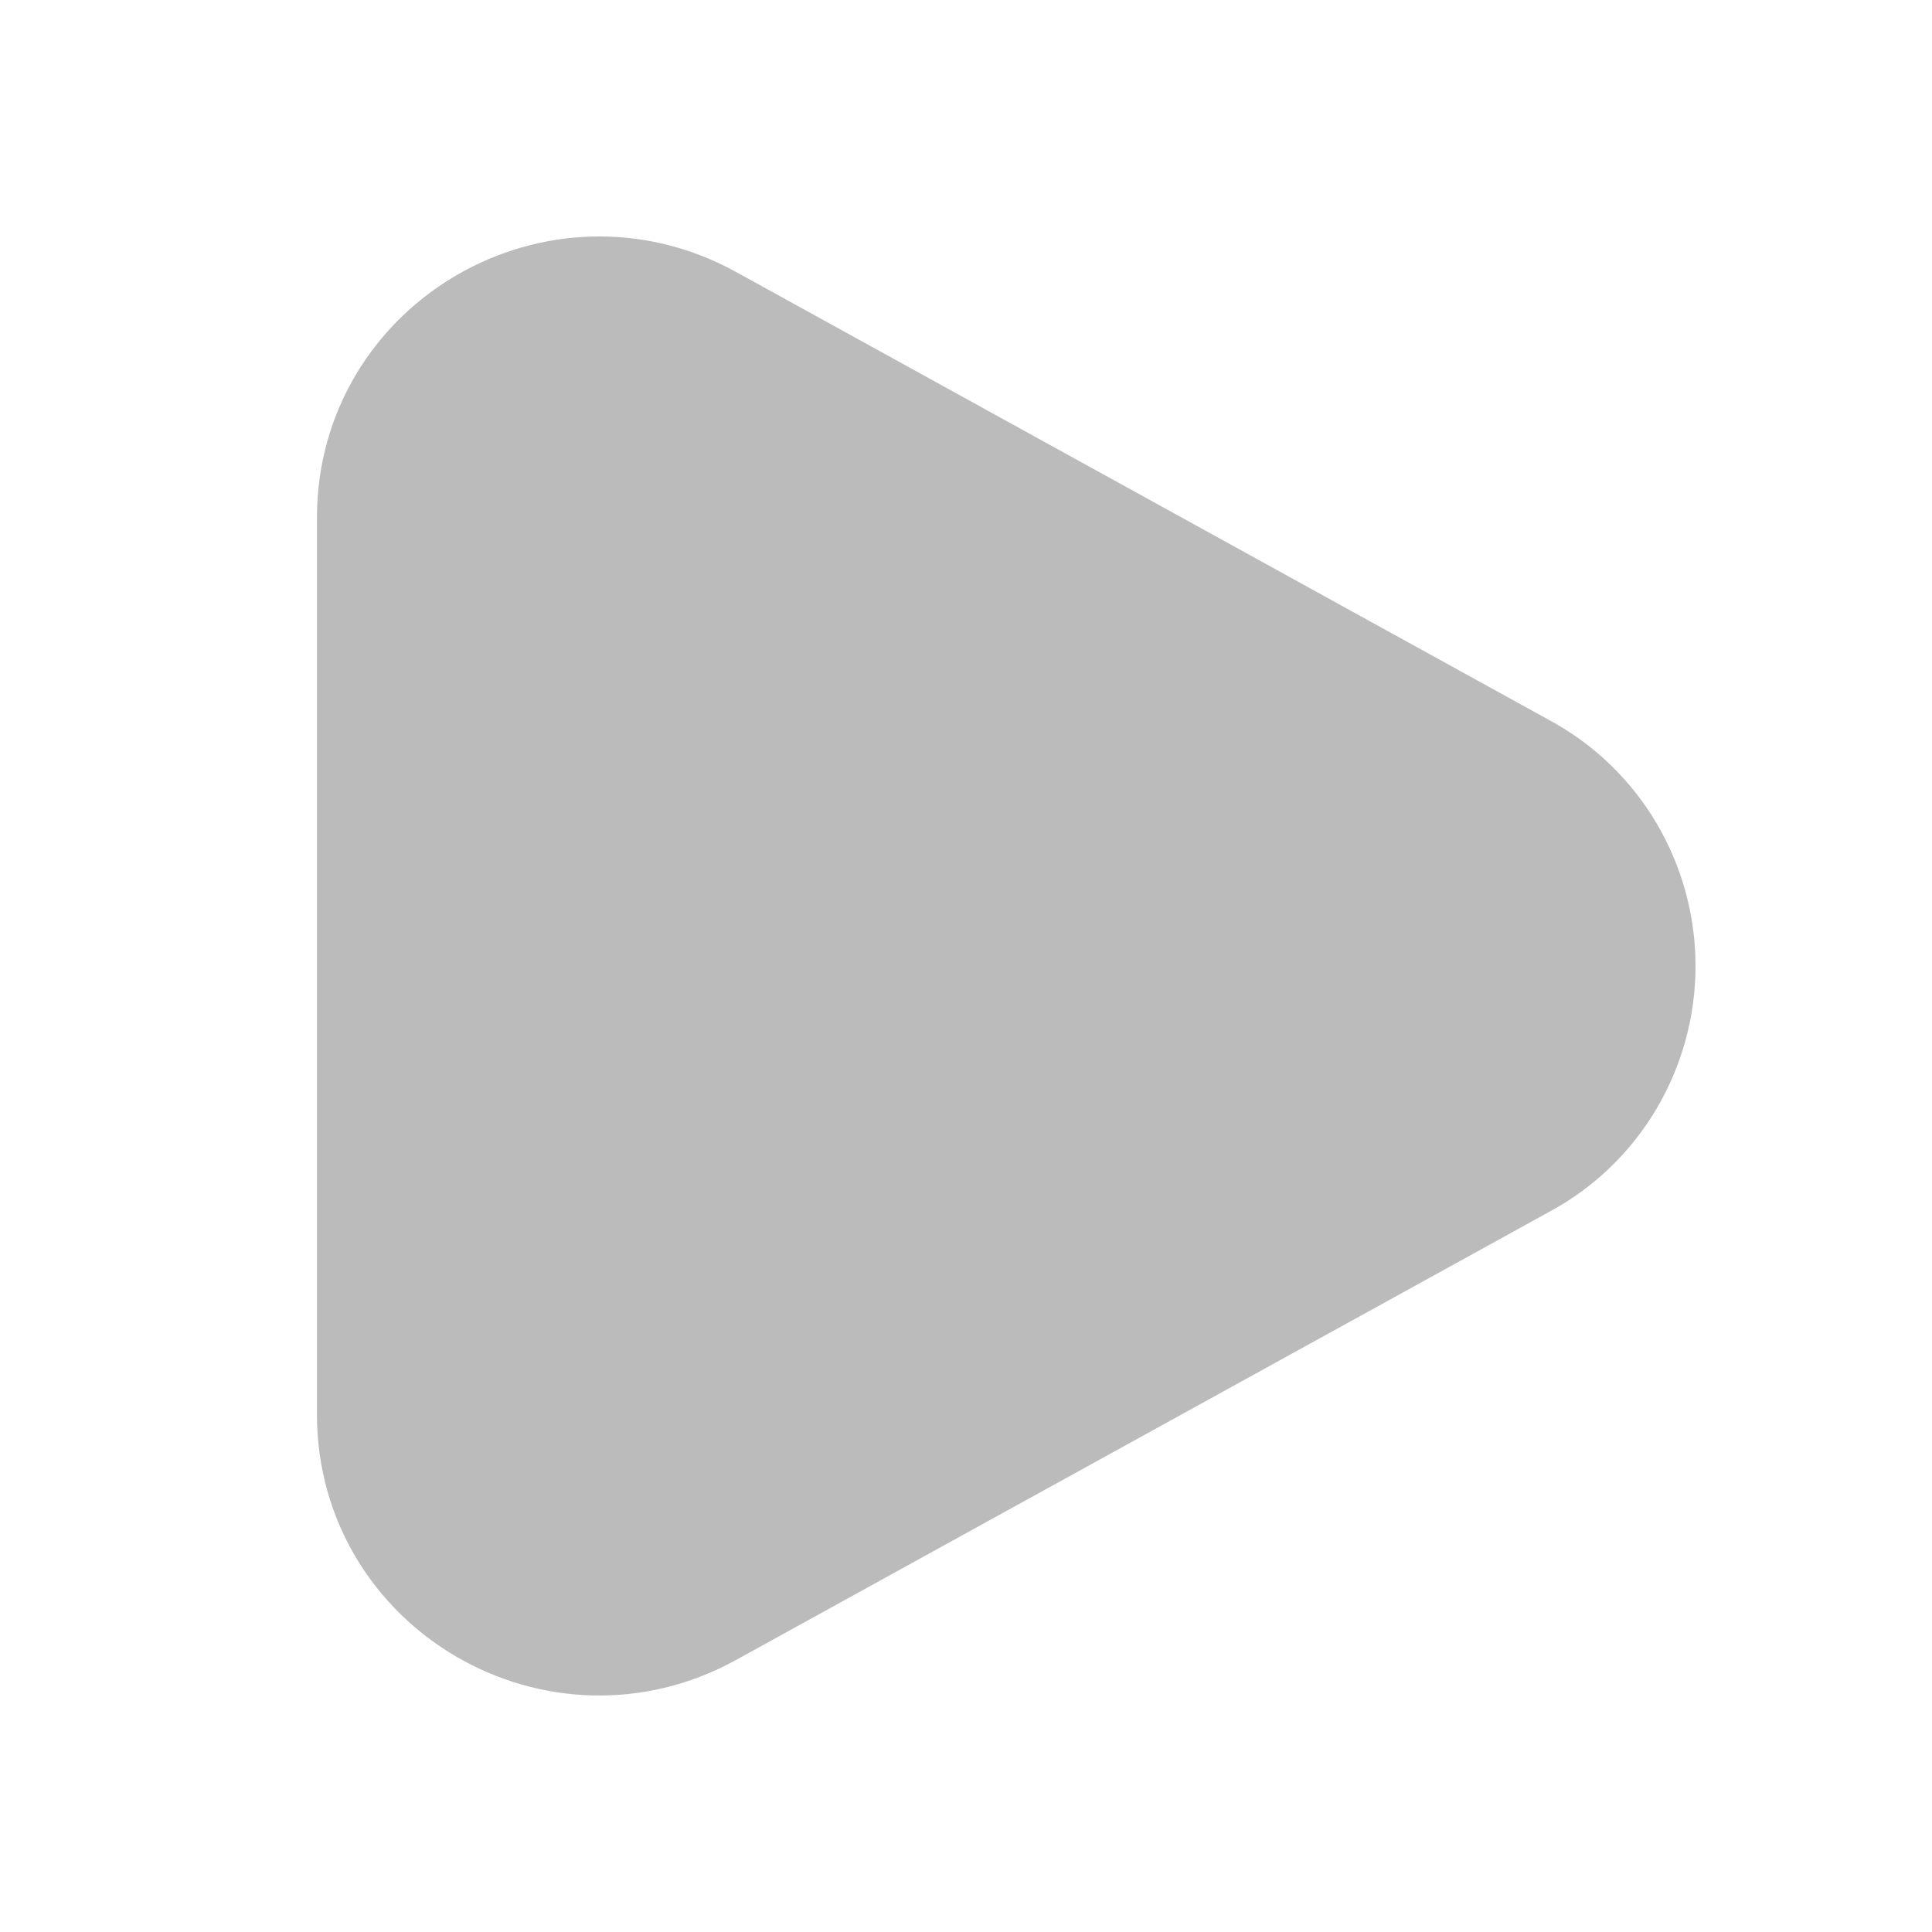
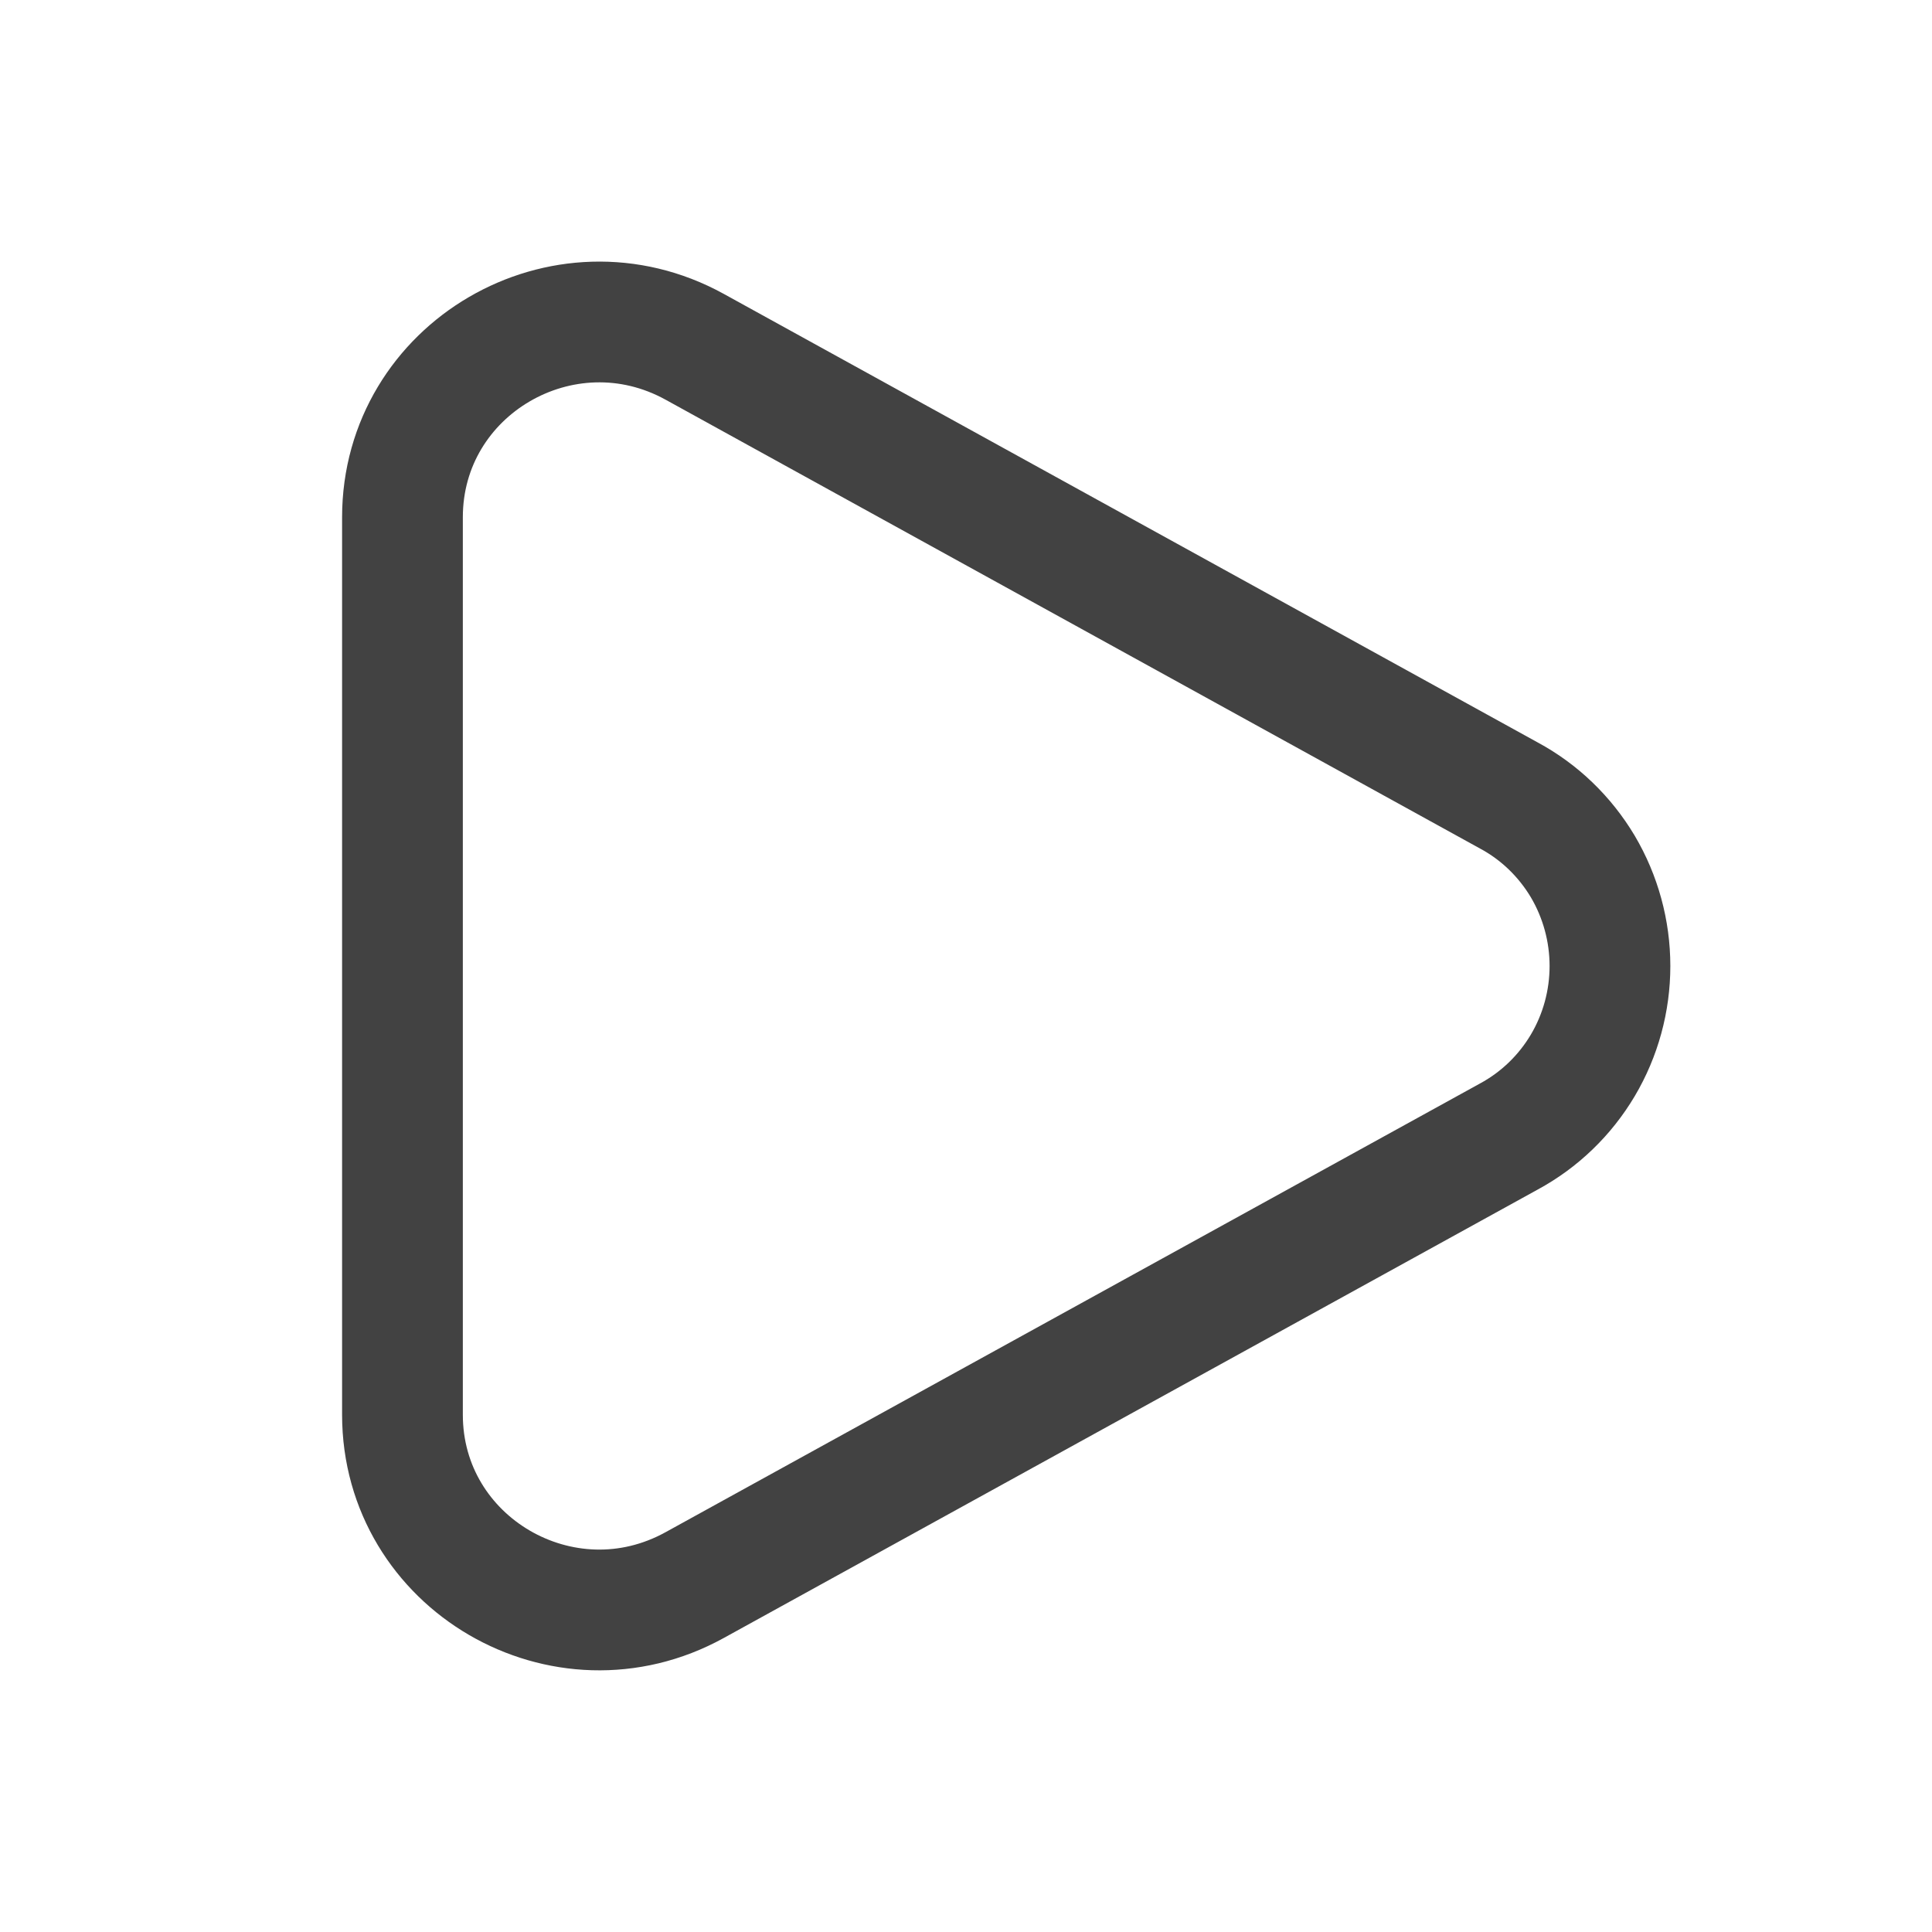
- <svg xmlns="http://www.w3.org/2000/svg" width="24" height="24" viewBox="0 0 24 24" fill="none">
-   <path d="M18.744 9.882C19.124 10.087 19.441 10.392 19.662 10.765C19.883 11.138 20 11.565 20 12C20 12.435 19.883 12.862 19.662 13.235C19.441 13.608 19.124 13.913 18.744 14.117L8.629 19.691C7.001 20.589 5 19.421 5 17.574V6.427C5 4.579 7.001 3.411 8.629 4.308L18.744 9.882Z" fill="#BBBBBB" stroke="#BBBBBB" stroke-width="2.125" />
+ <svg xmlns="http://www.w3.org/2000/svg" width="16" height="16" viewBox="0 0 16 16" fill="none">
+   <path d="M12.496 6.588C12.749 6.724 12.96 6.928 13.108 7.176C13.255 7.425 13.333 7.71 13.333 8C13.333 8.29 13.255 8.575 13.108 8.823C12.96 9.072 12.749 9.275 12.496 9.412L5.753 13.127C4.667 13.726 3.333 12.947 3.333 11.716V4.284C3.333 3.052 4.667 2.274 5.753 2.872L12.496 6.588Z" stroke="#424242" />
</svg>
